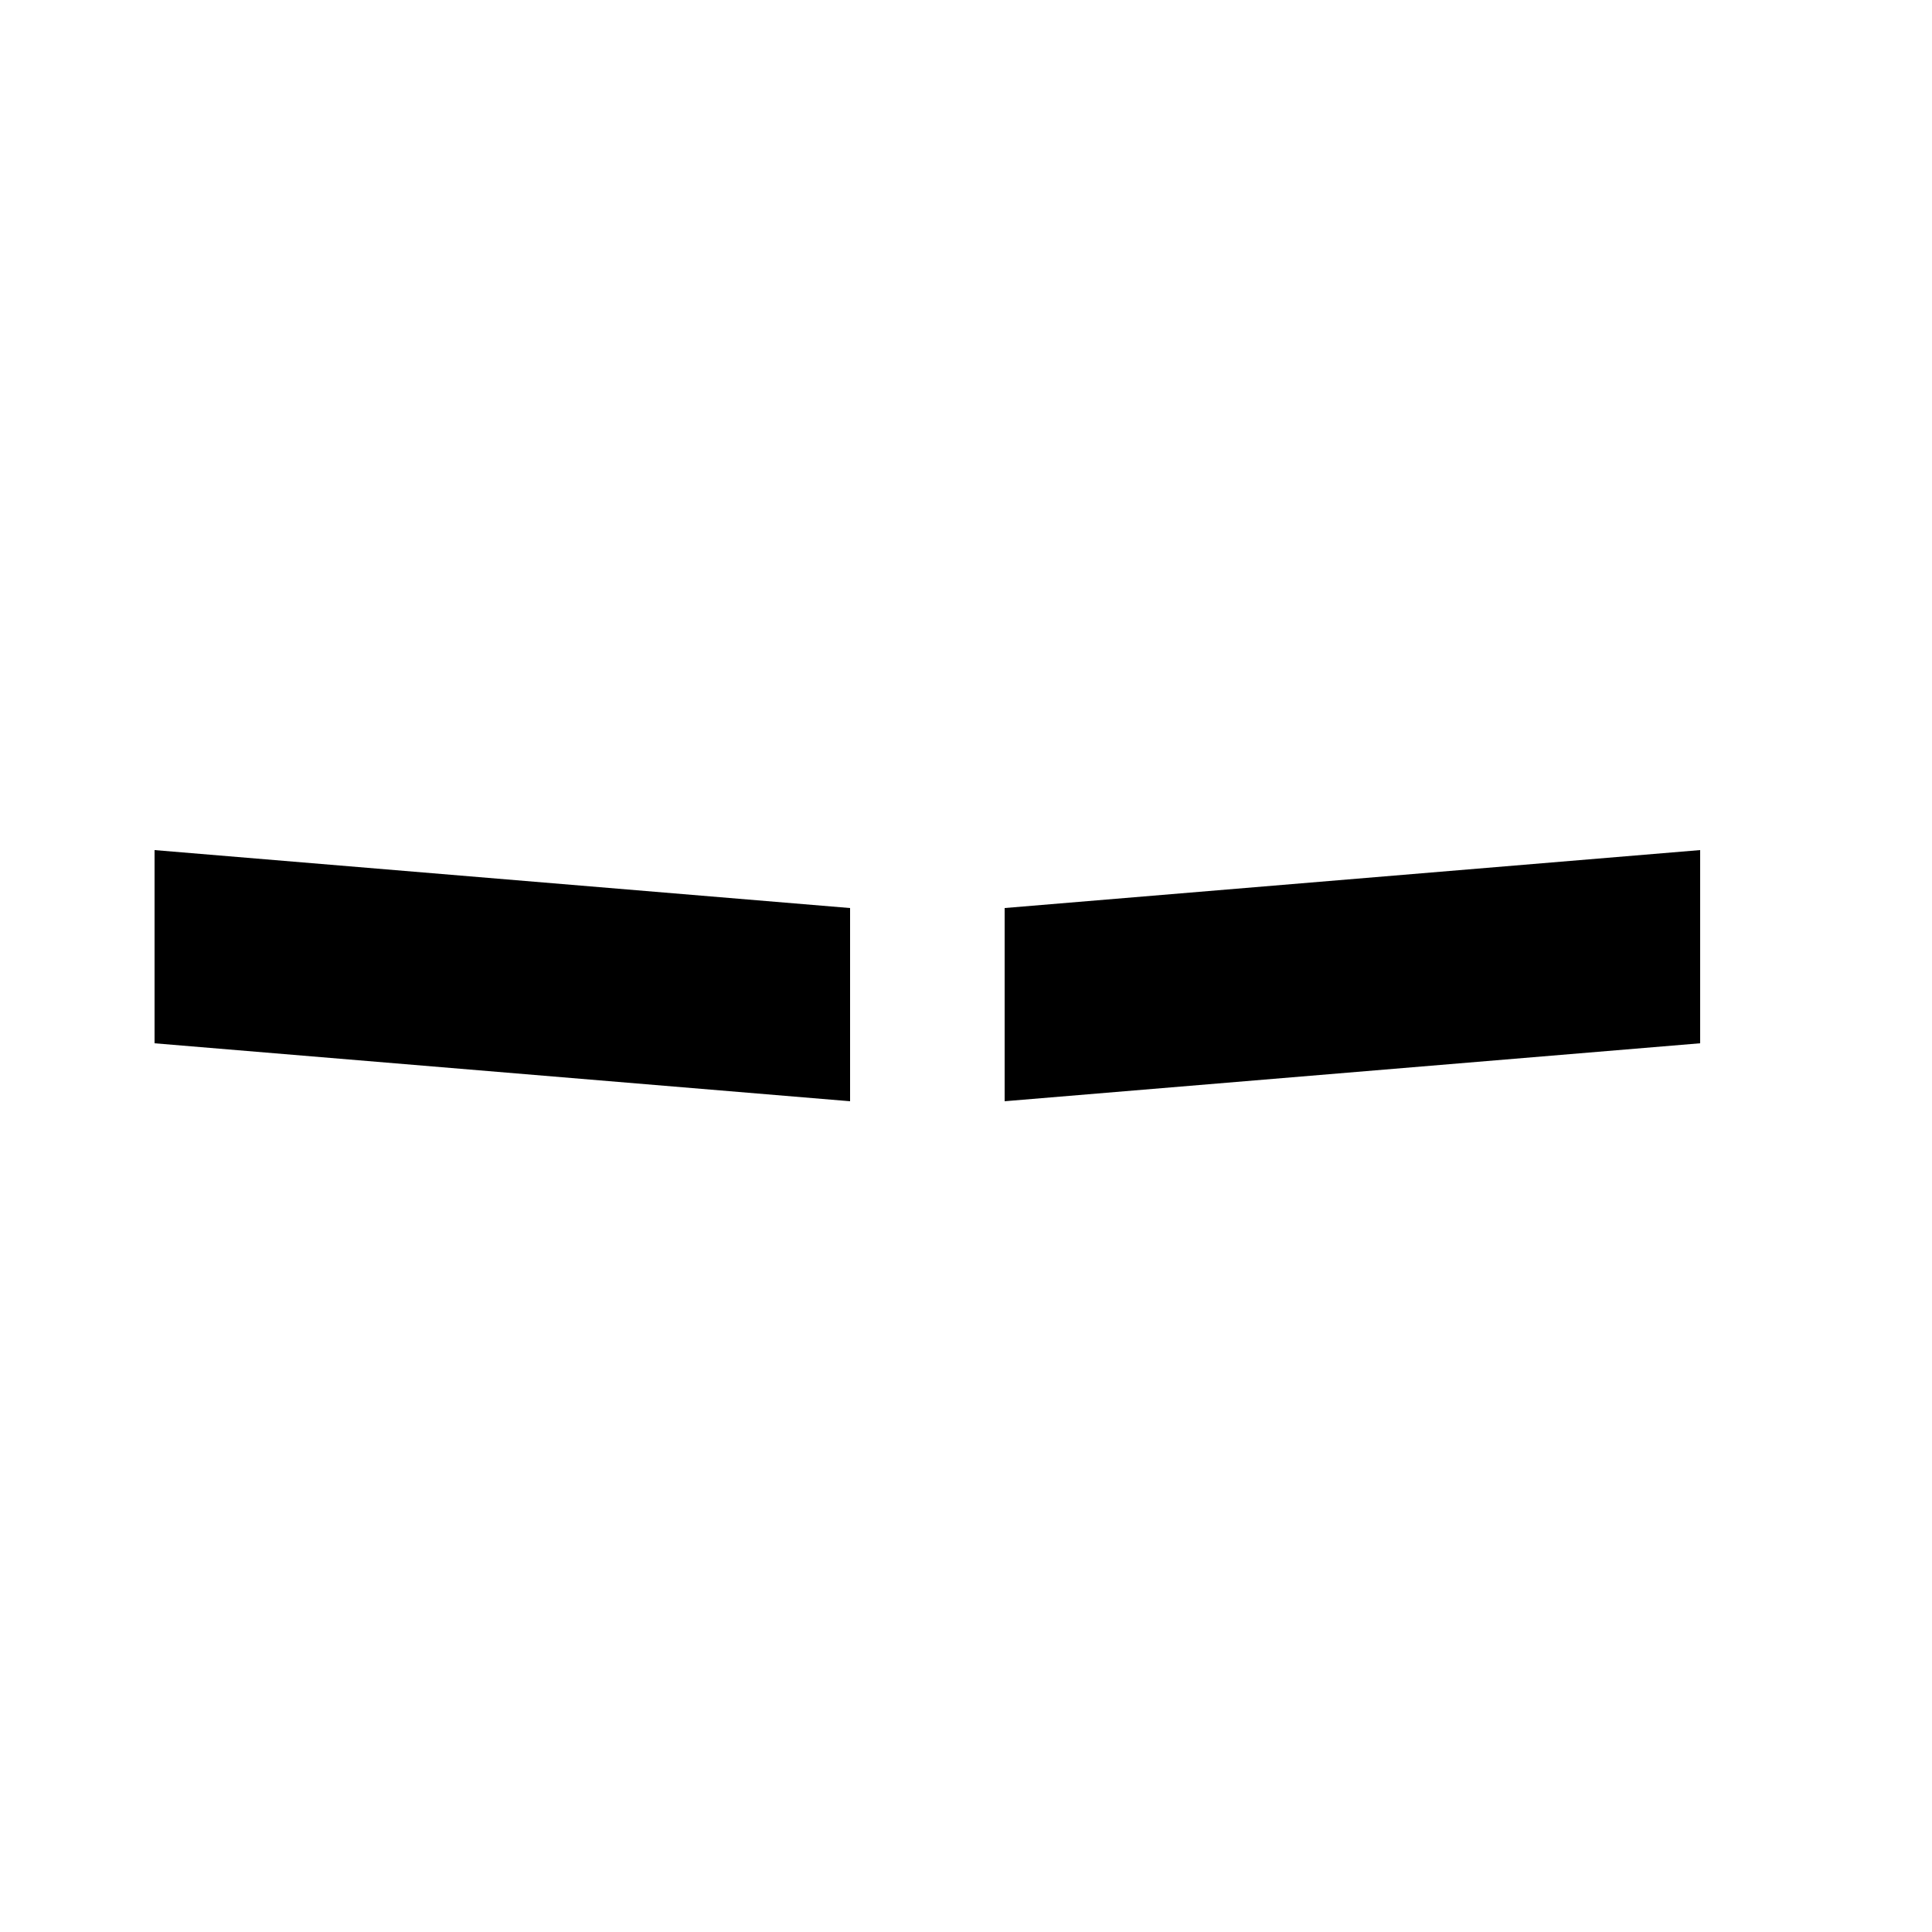
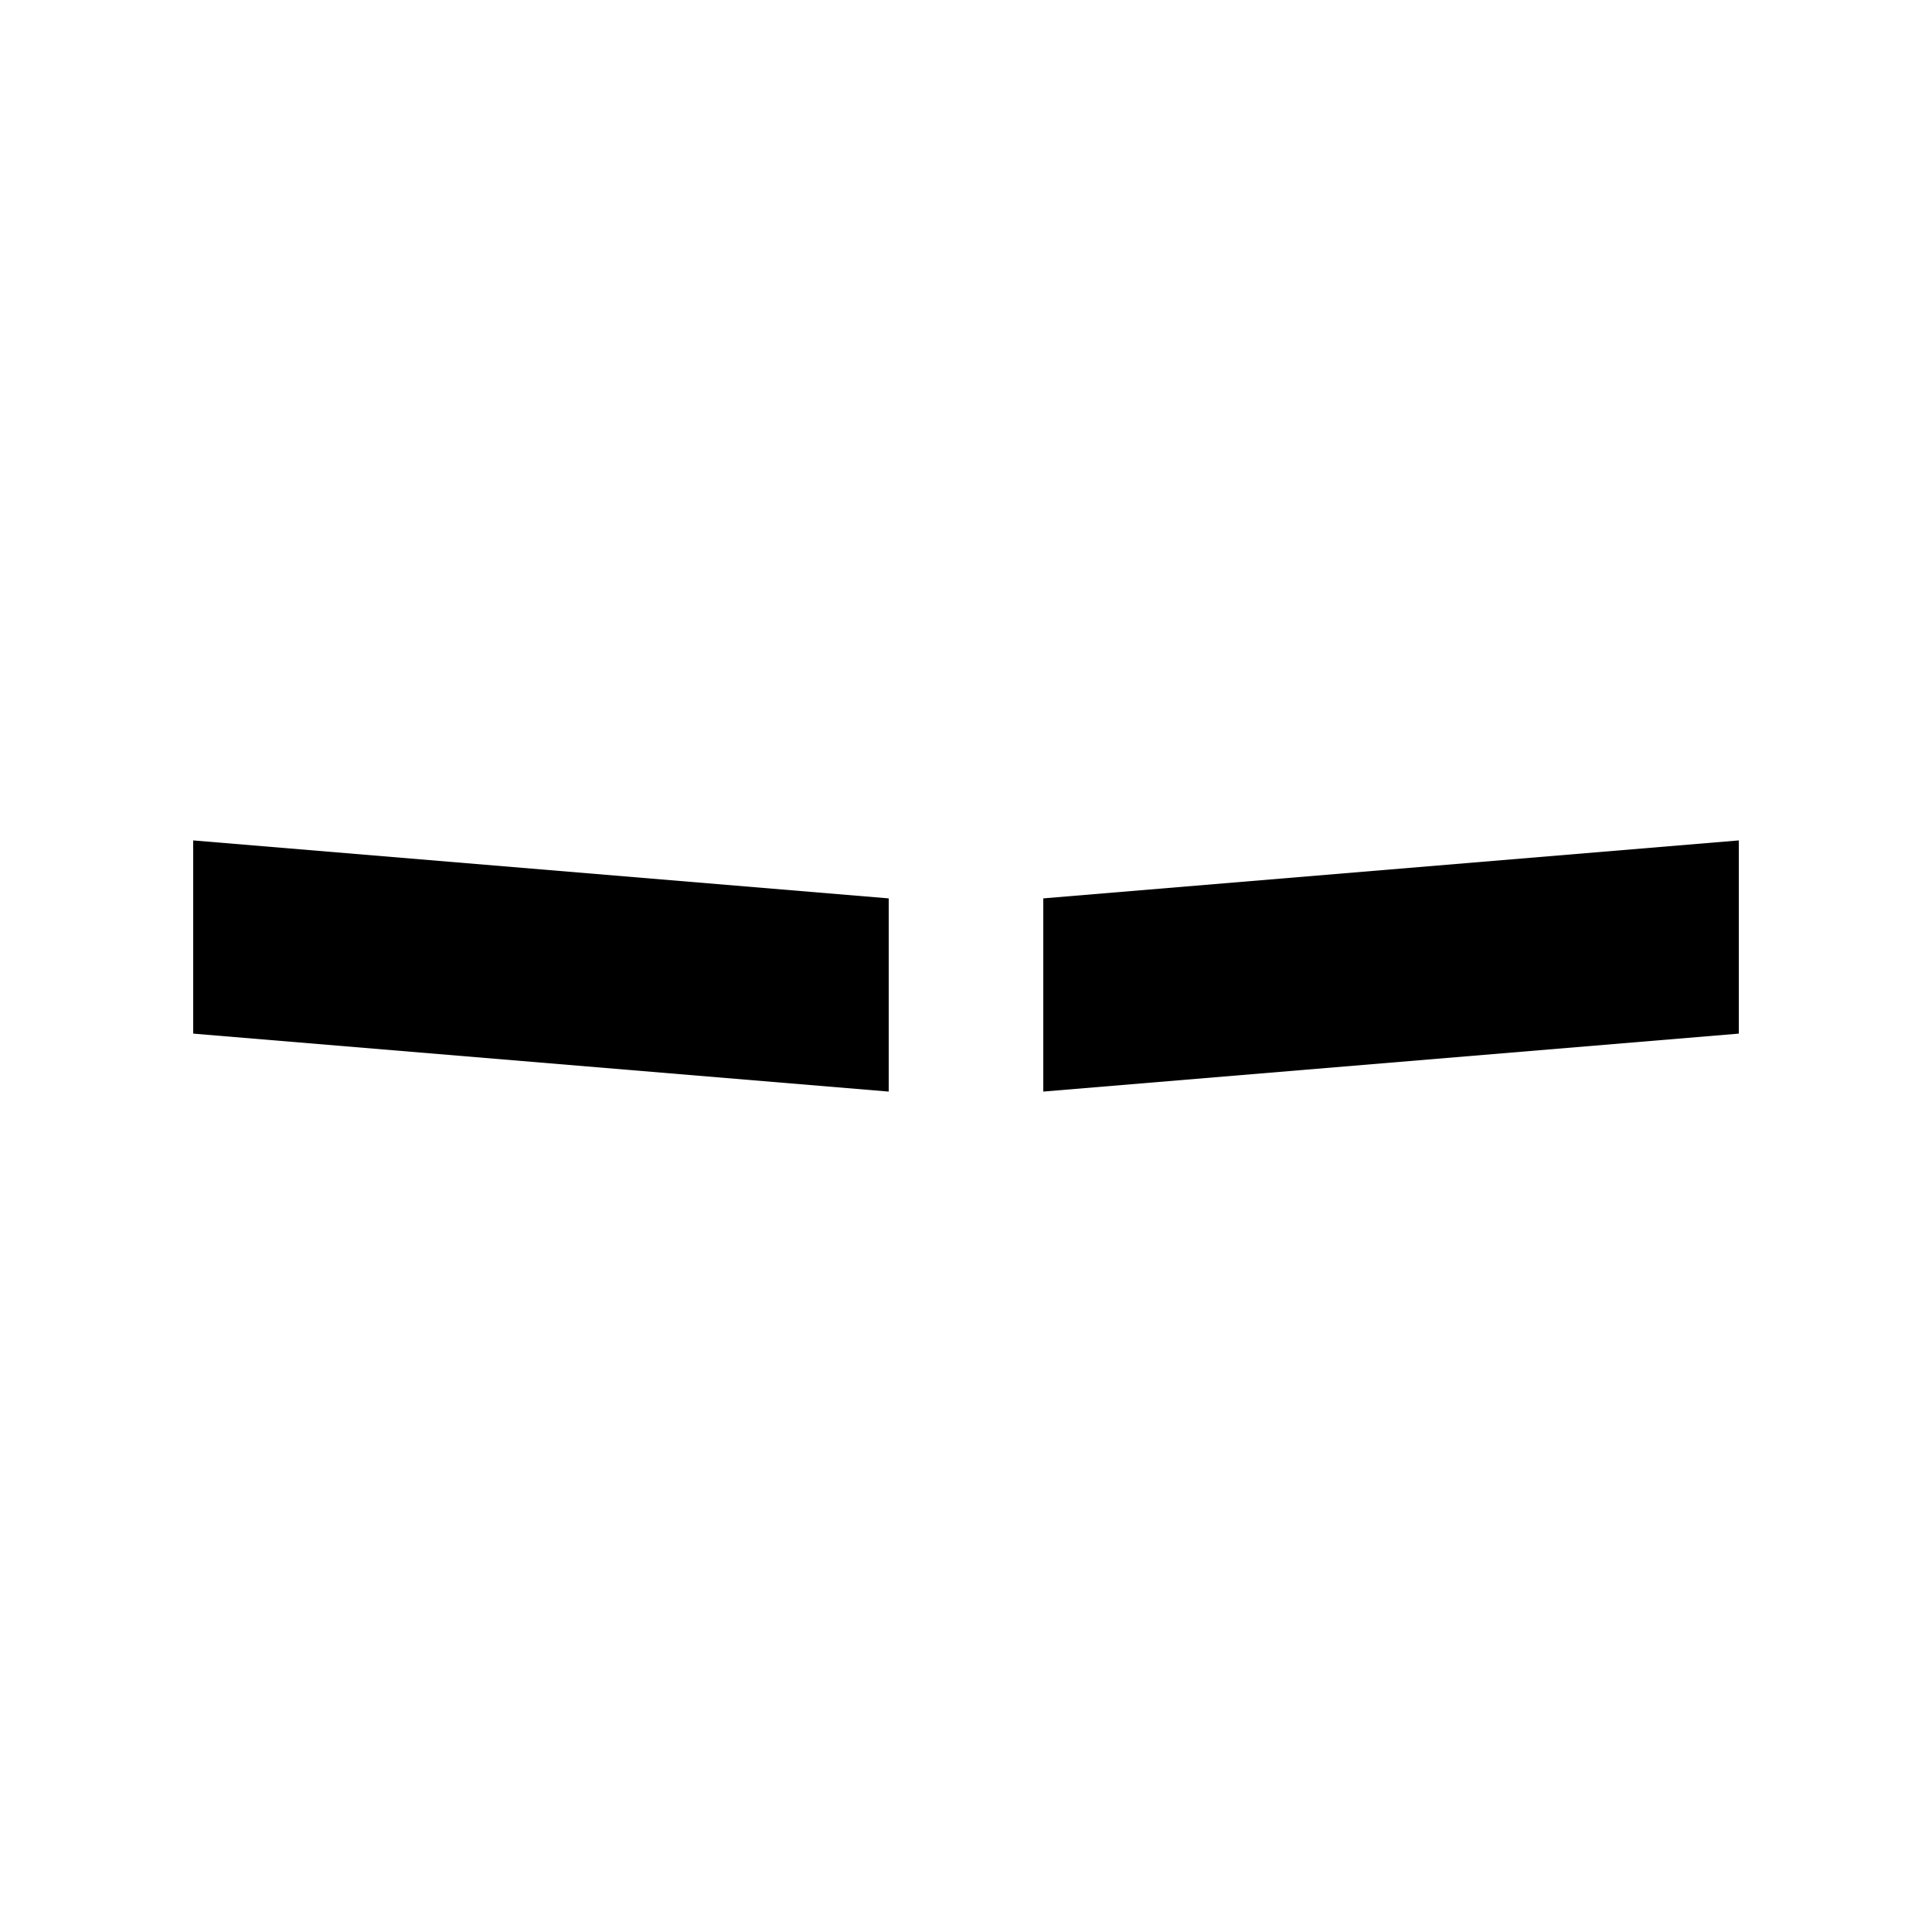
<svg xmlns="http://www.w3.org/2000/svg" width="100" height="100" viewBox="0 0 100 100">
-   <path data-role="ink" d="M0 0 L36 3 L36 13 L0 10 Z" transform="translate(8 44)" />
-   <path data-role="ink" d="M0 3 L36 0 L36 10 L0 13 Z" transform="translate(52 44)" />
+   <style>
+ :root {
+   --green: #024E04;
+   --blue: #192443;
+   --gold: #B47C16;
+   --red: #3F0404;
+ }
+ </style>
+   <g class="layer-brows-bold">
+     <g class="layer-path">
+       <path d="M 10 43.5 C 10 43.5 46 46.5 46 46.5 C 46 46.5 46 56.5 46 56.5 C 46 56.5 10 53.5 10 53.5 C 10 53.5 10 43.5 10 43.5 Z" fill="#000000" stroke-linejoin="round" />
+     </g>
+     <g class="layer-path">
+       <path d="M 54 46.5 C 54 46.5 90 43.5 90 43.5 C 90 43.5 90 53.5 90 53.5 C 90 53.5 54 56.5 54 56.5 C 54 56.5 54 46.5 54 46.5 Z" fill="#000000" stroke-linejoin="round" />
+     </g>
+   </g>
</svg>
